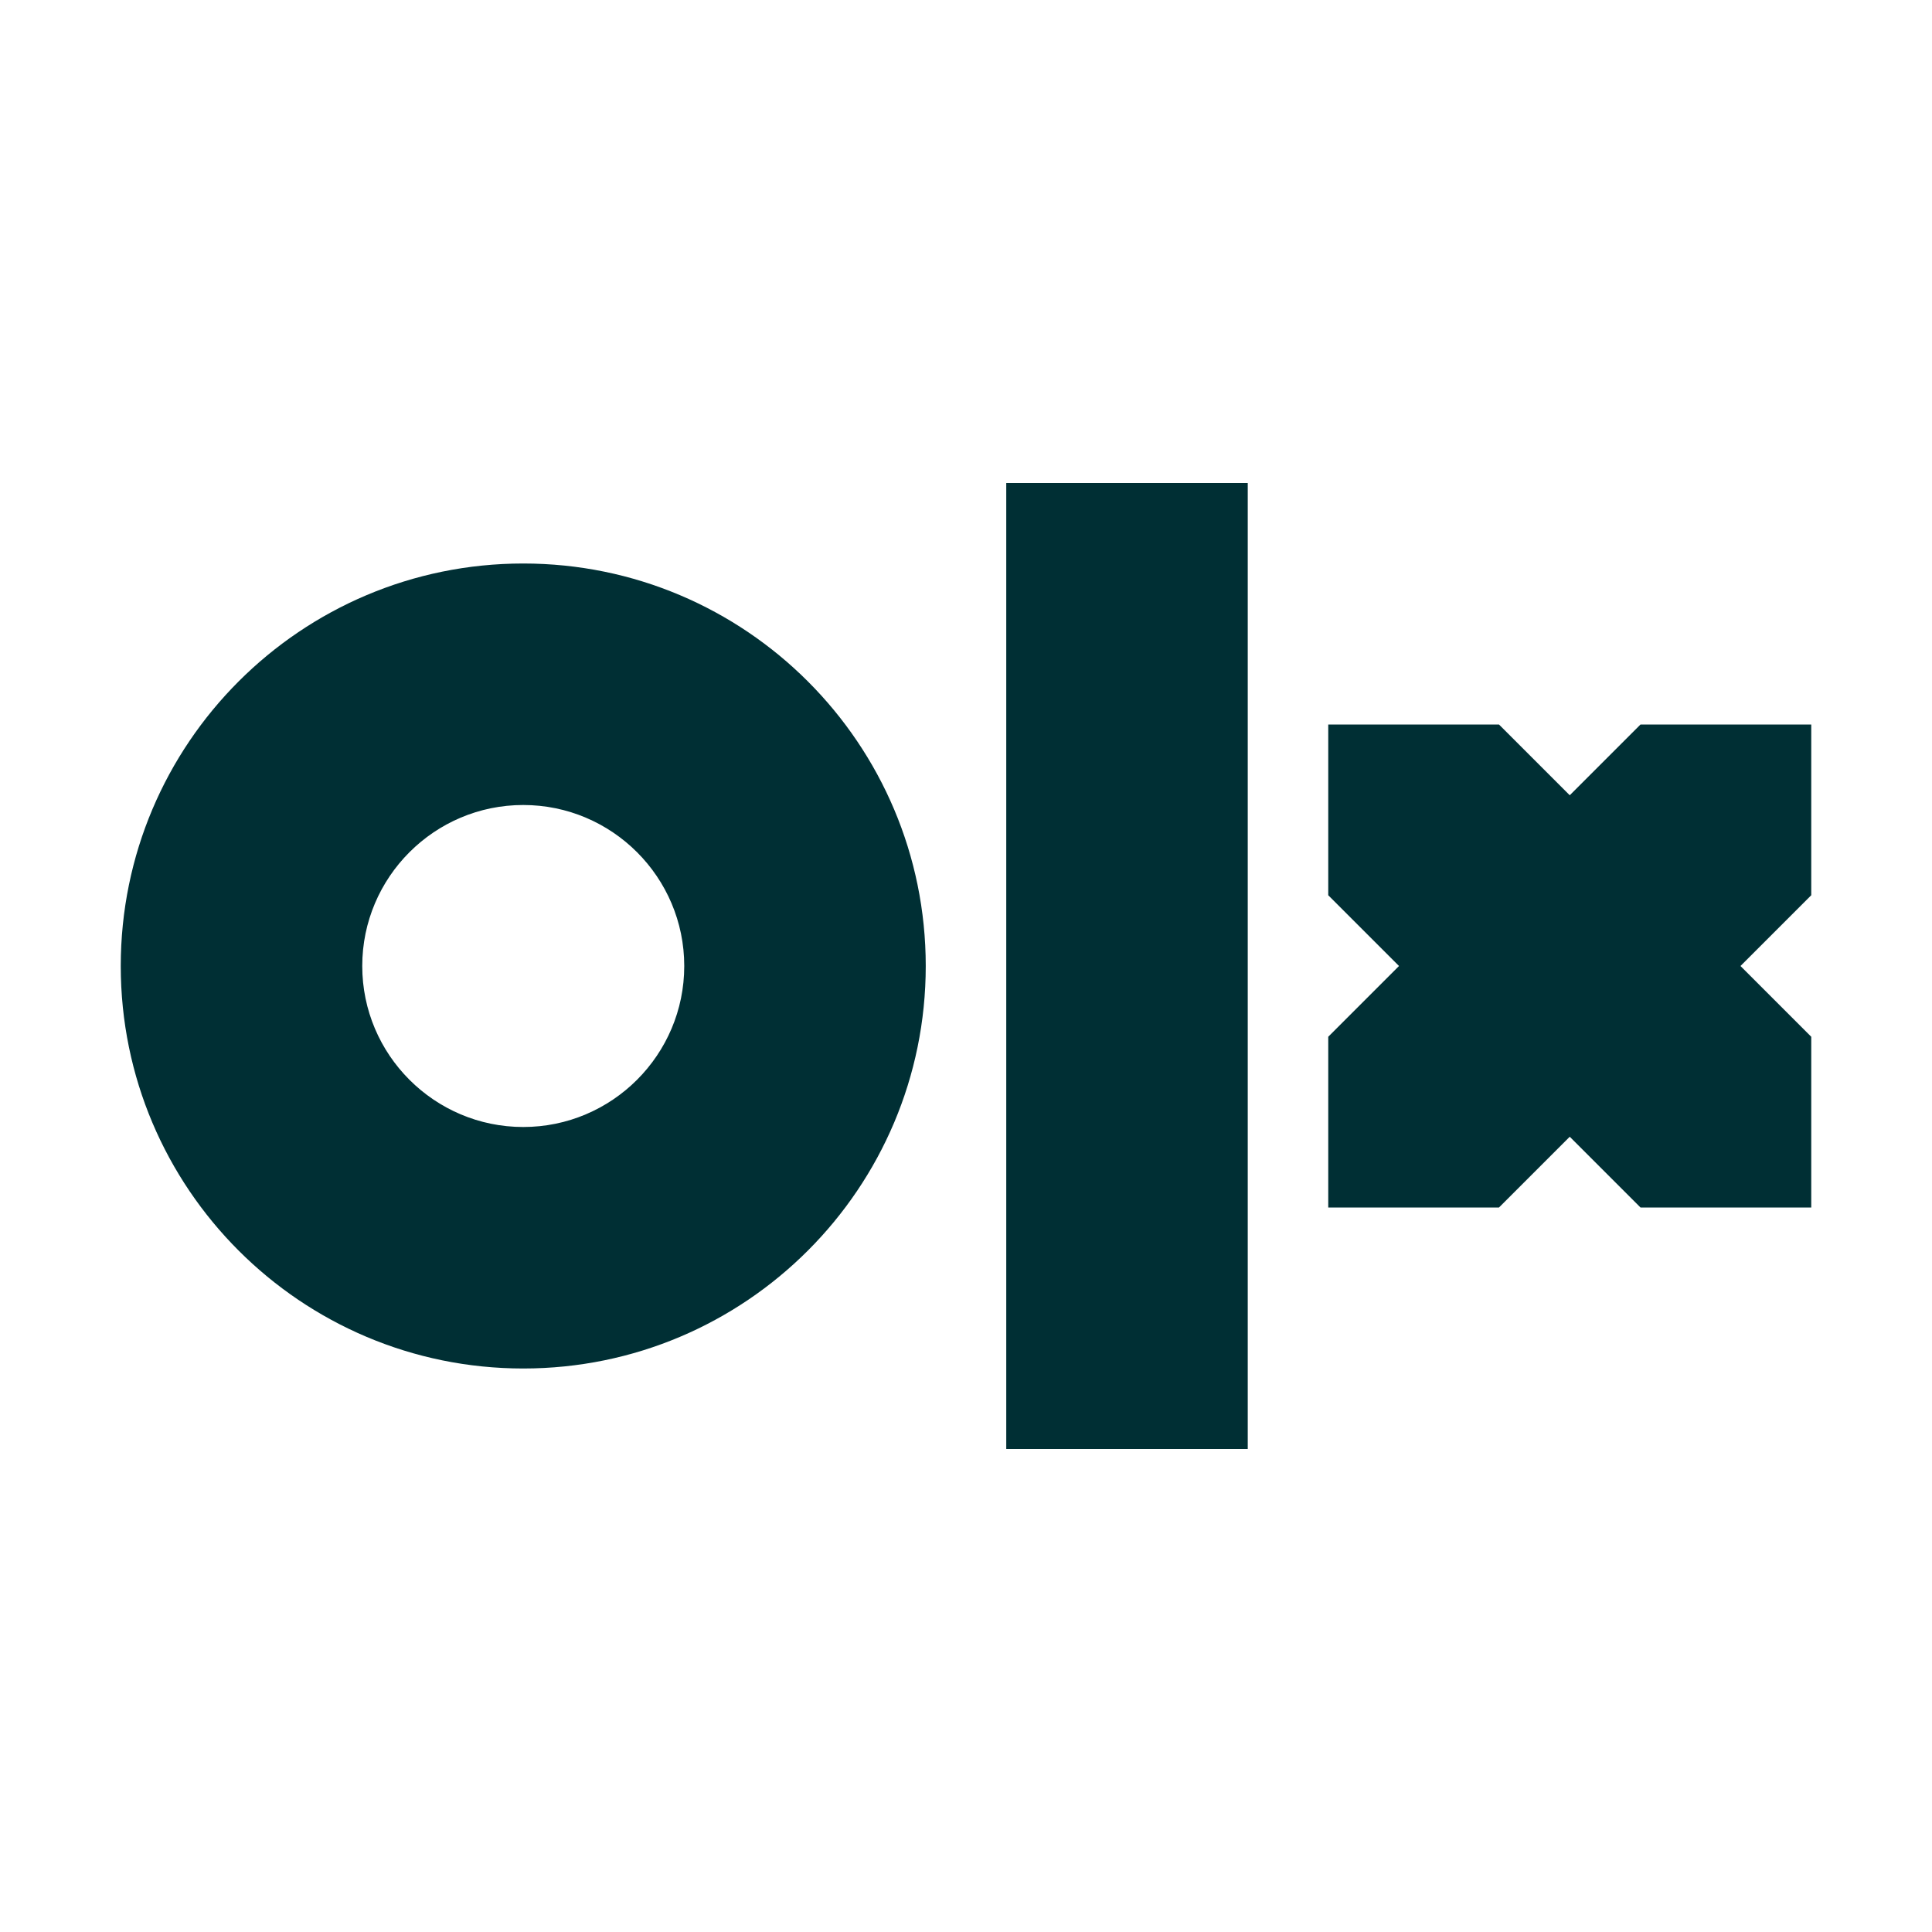
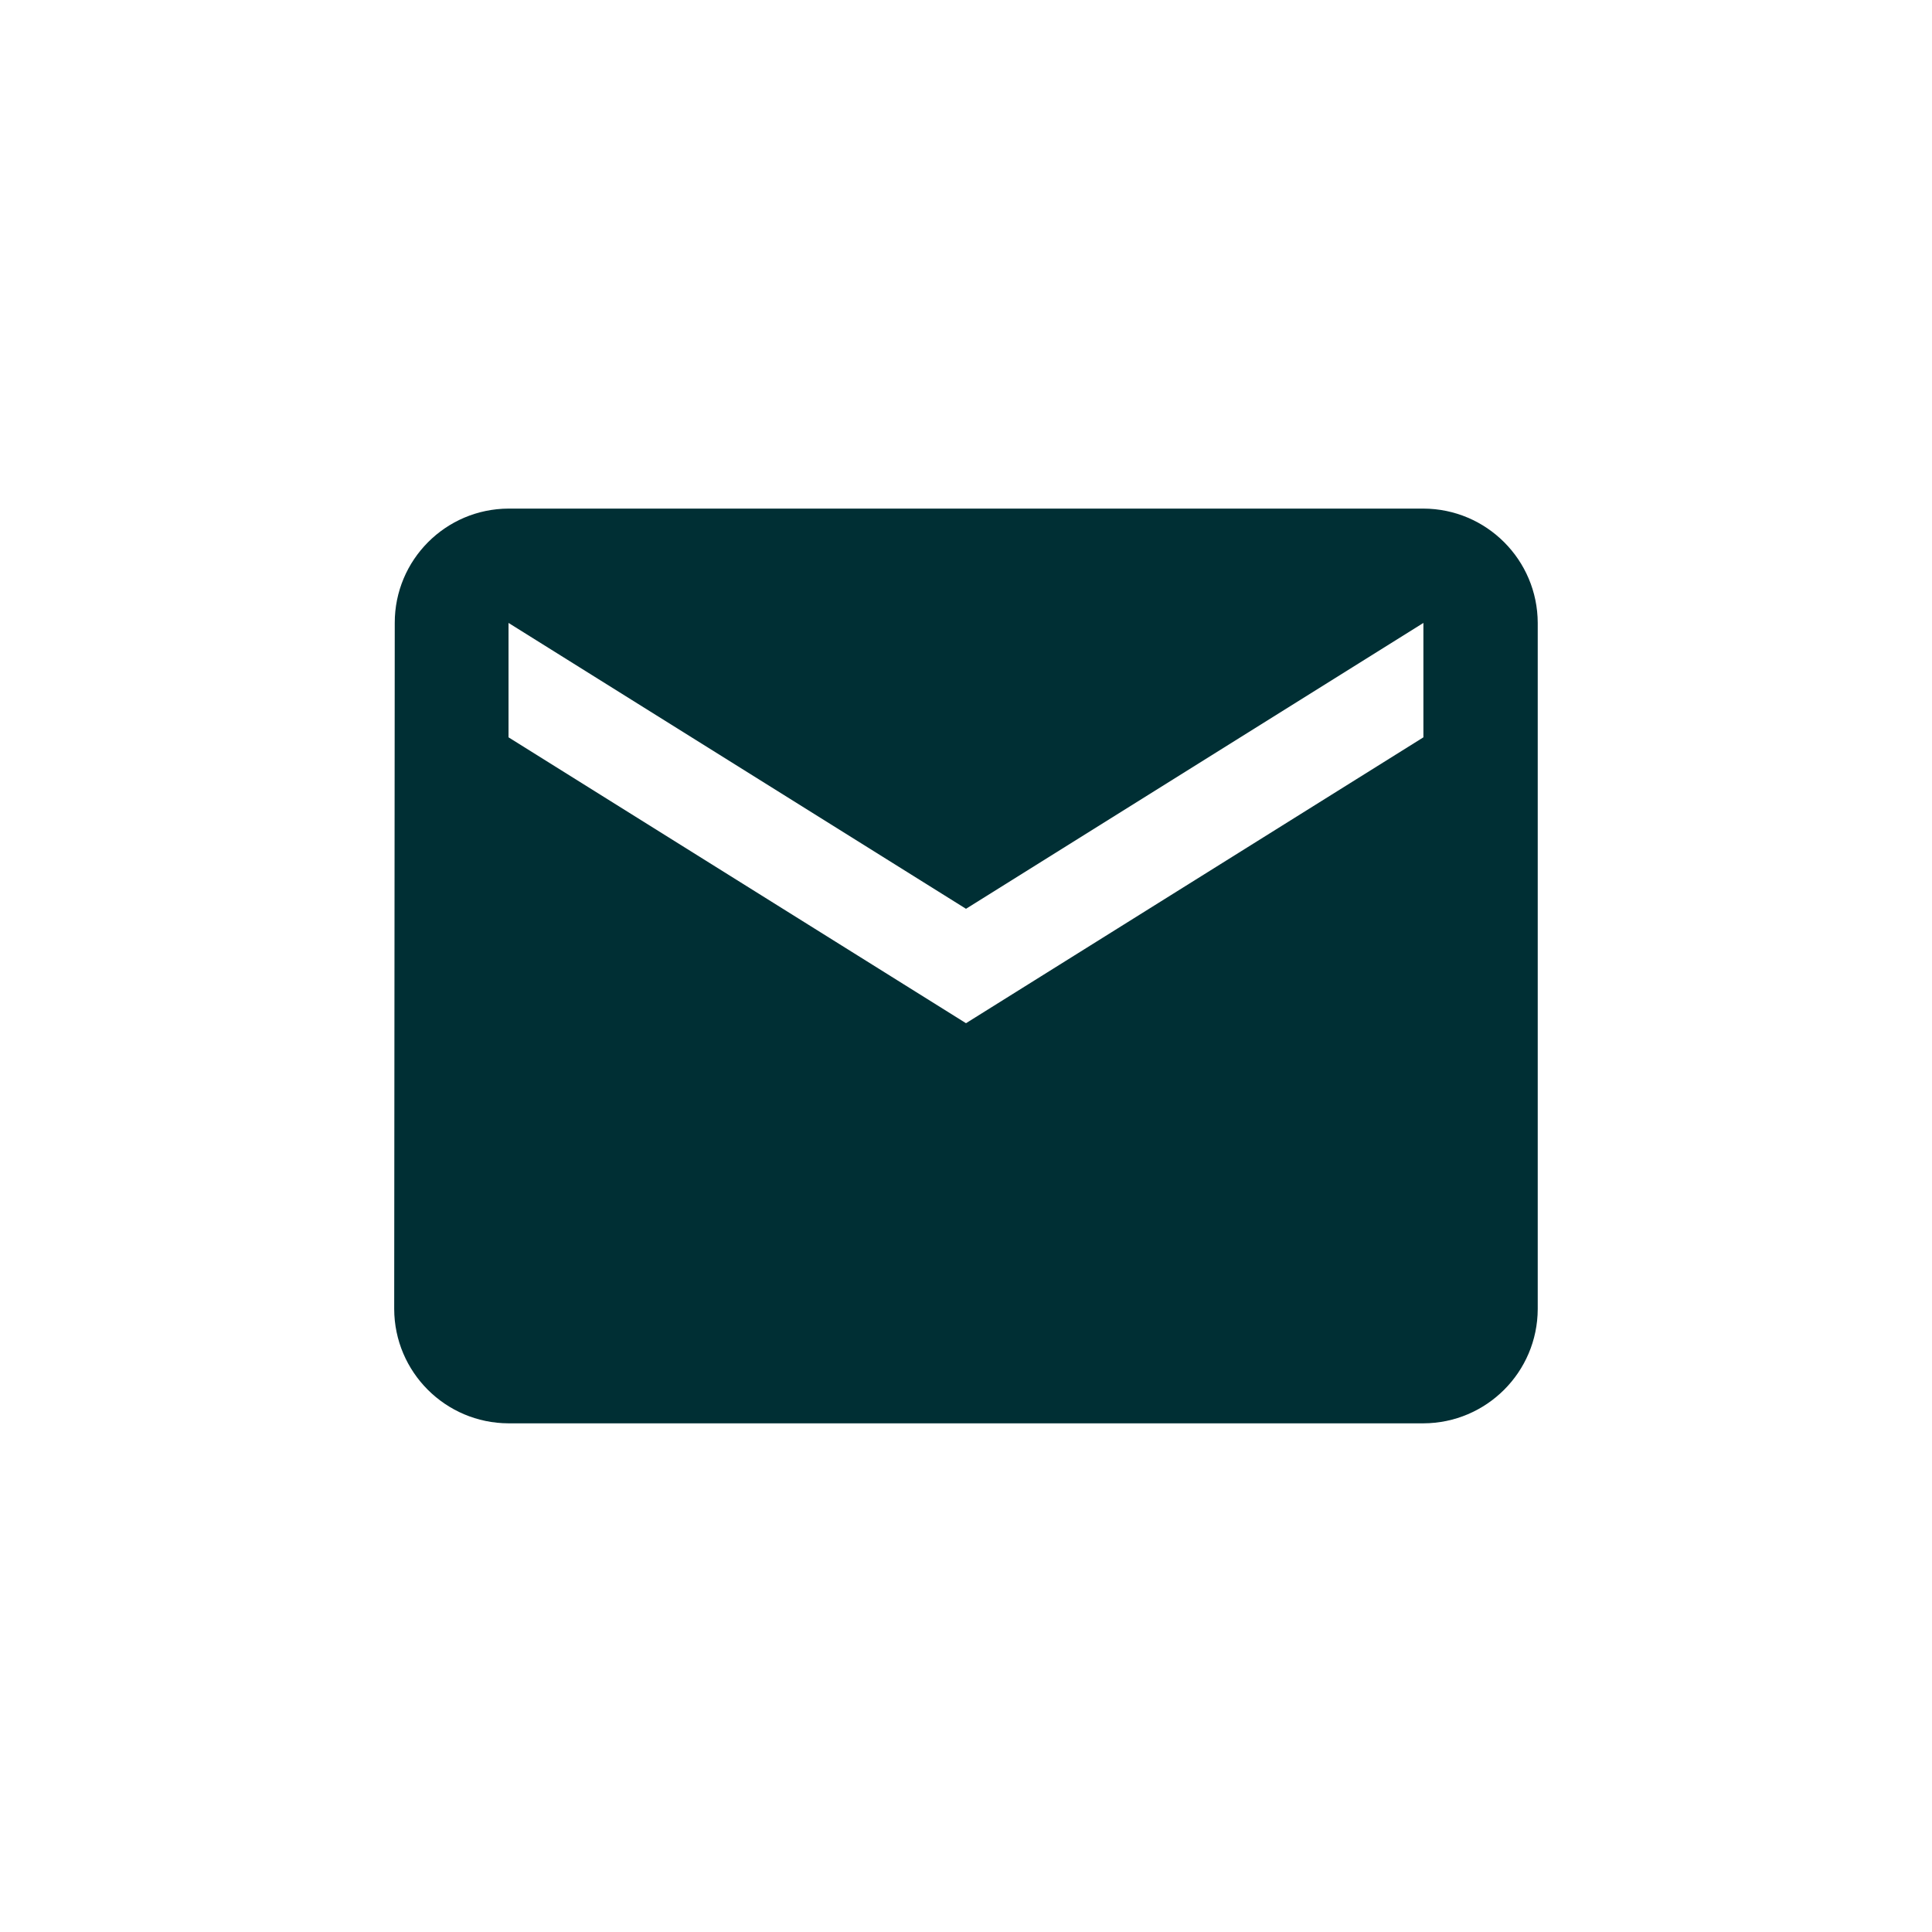
- <svg xmlns="http://www.w3.org/2000/svg" width="48px" height="48px" viewBox="0 0 1024 1024">
-   <path fill="#002f34" d="M661.333 256v512h-128v-512h128zM277.333 298.667c117.824 0 213.333 95.531 213.333 213.333s-95.509 213.333-213.333 213.333c-117.824 0-213.333-95.531-213.333-213.333s95.509-213.333 213.333-213.333zM794.496 384l37.504 37.504 37.504-37.504h90.496v90.496l-37.504 37.504 37.504 37.504v90.496h-90.496l-37.504-37.504-37.504 37.504h-90.496v-90.496l37.504-37.504-37.504-37.504v-90.496h90.496zM277.333 426.667c-47.061 0-85.333 38.293-85.333 85.333s38.272 85.333 85.333 85.333c47.061 0 85.333-38.293 85.333-85.333s-38.272-85.333-85.333-85.333z">
-     </path>
+ <svg xmlns="http://www.w3.org/2000/svg" width="28" height="28" viewBox="0 0 28 28">
+   <defs>
+     <style>.a{fill:none}</style>
+   </defs>
+   <path d="M0 0h28v28H0z" class="a" />
+   <path d="M0 0h28v28H0z" class="a" />
+   <path fill="#002f34" d="M20.629 7.371H7.37a1.655 1.655 0 0 0-1.649 1.657l-.008 9.943a1.662 1.662 0 0 0 1.657 1.657h13.259a1.662 1.662 0 0 0 1.657-1.657V9.028a1.662 1.662 0 0 0-1.657-1.657zm0 3.315L14 14.829l-6.63-4.143V9.028L14 13.171l6.629-4.143z" />
</svg>
